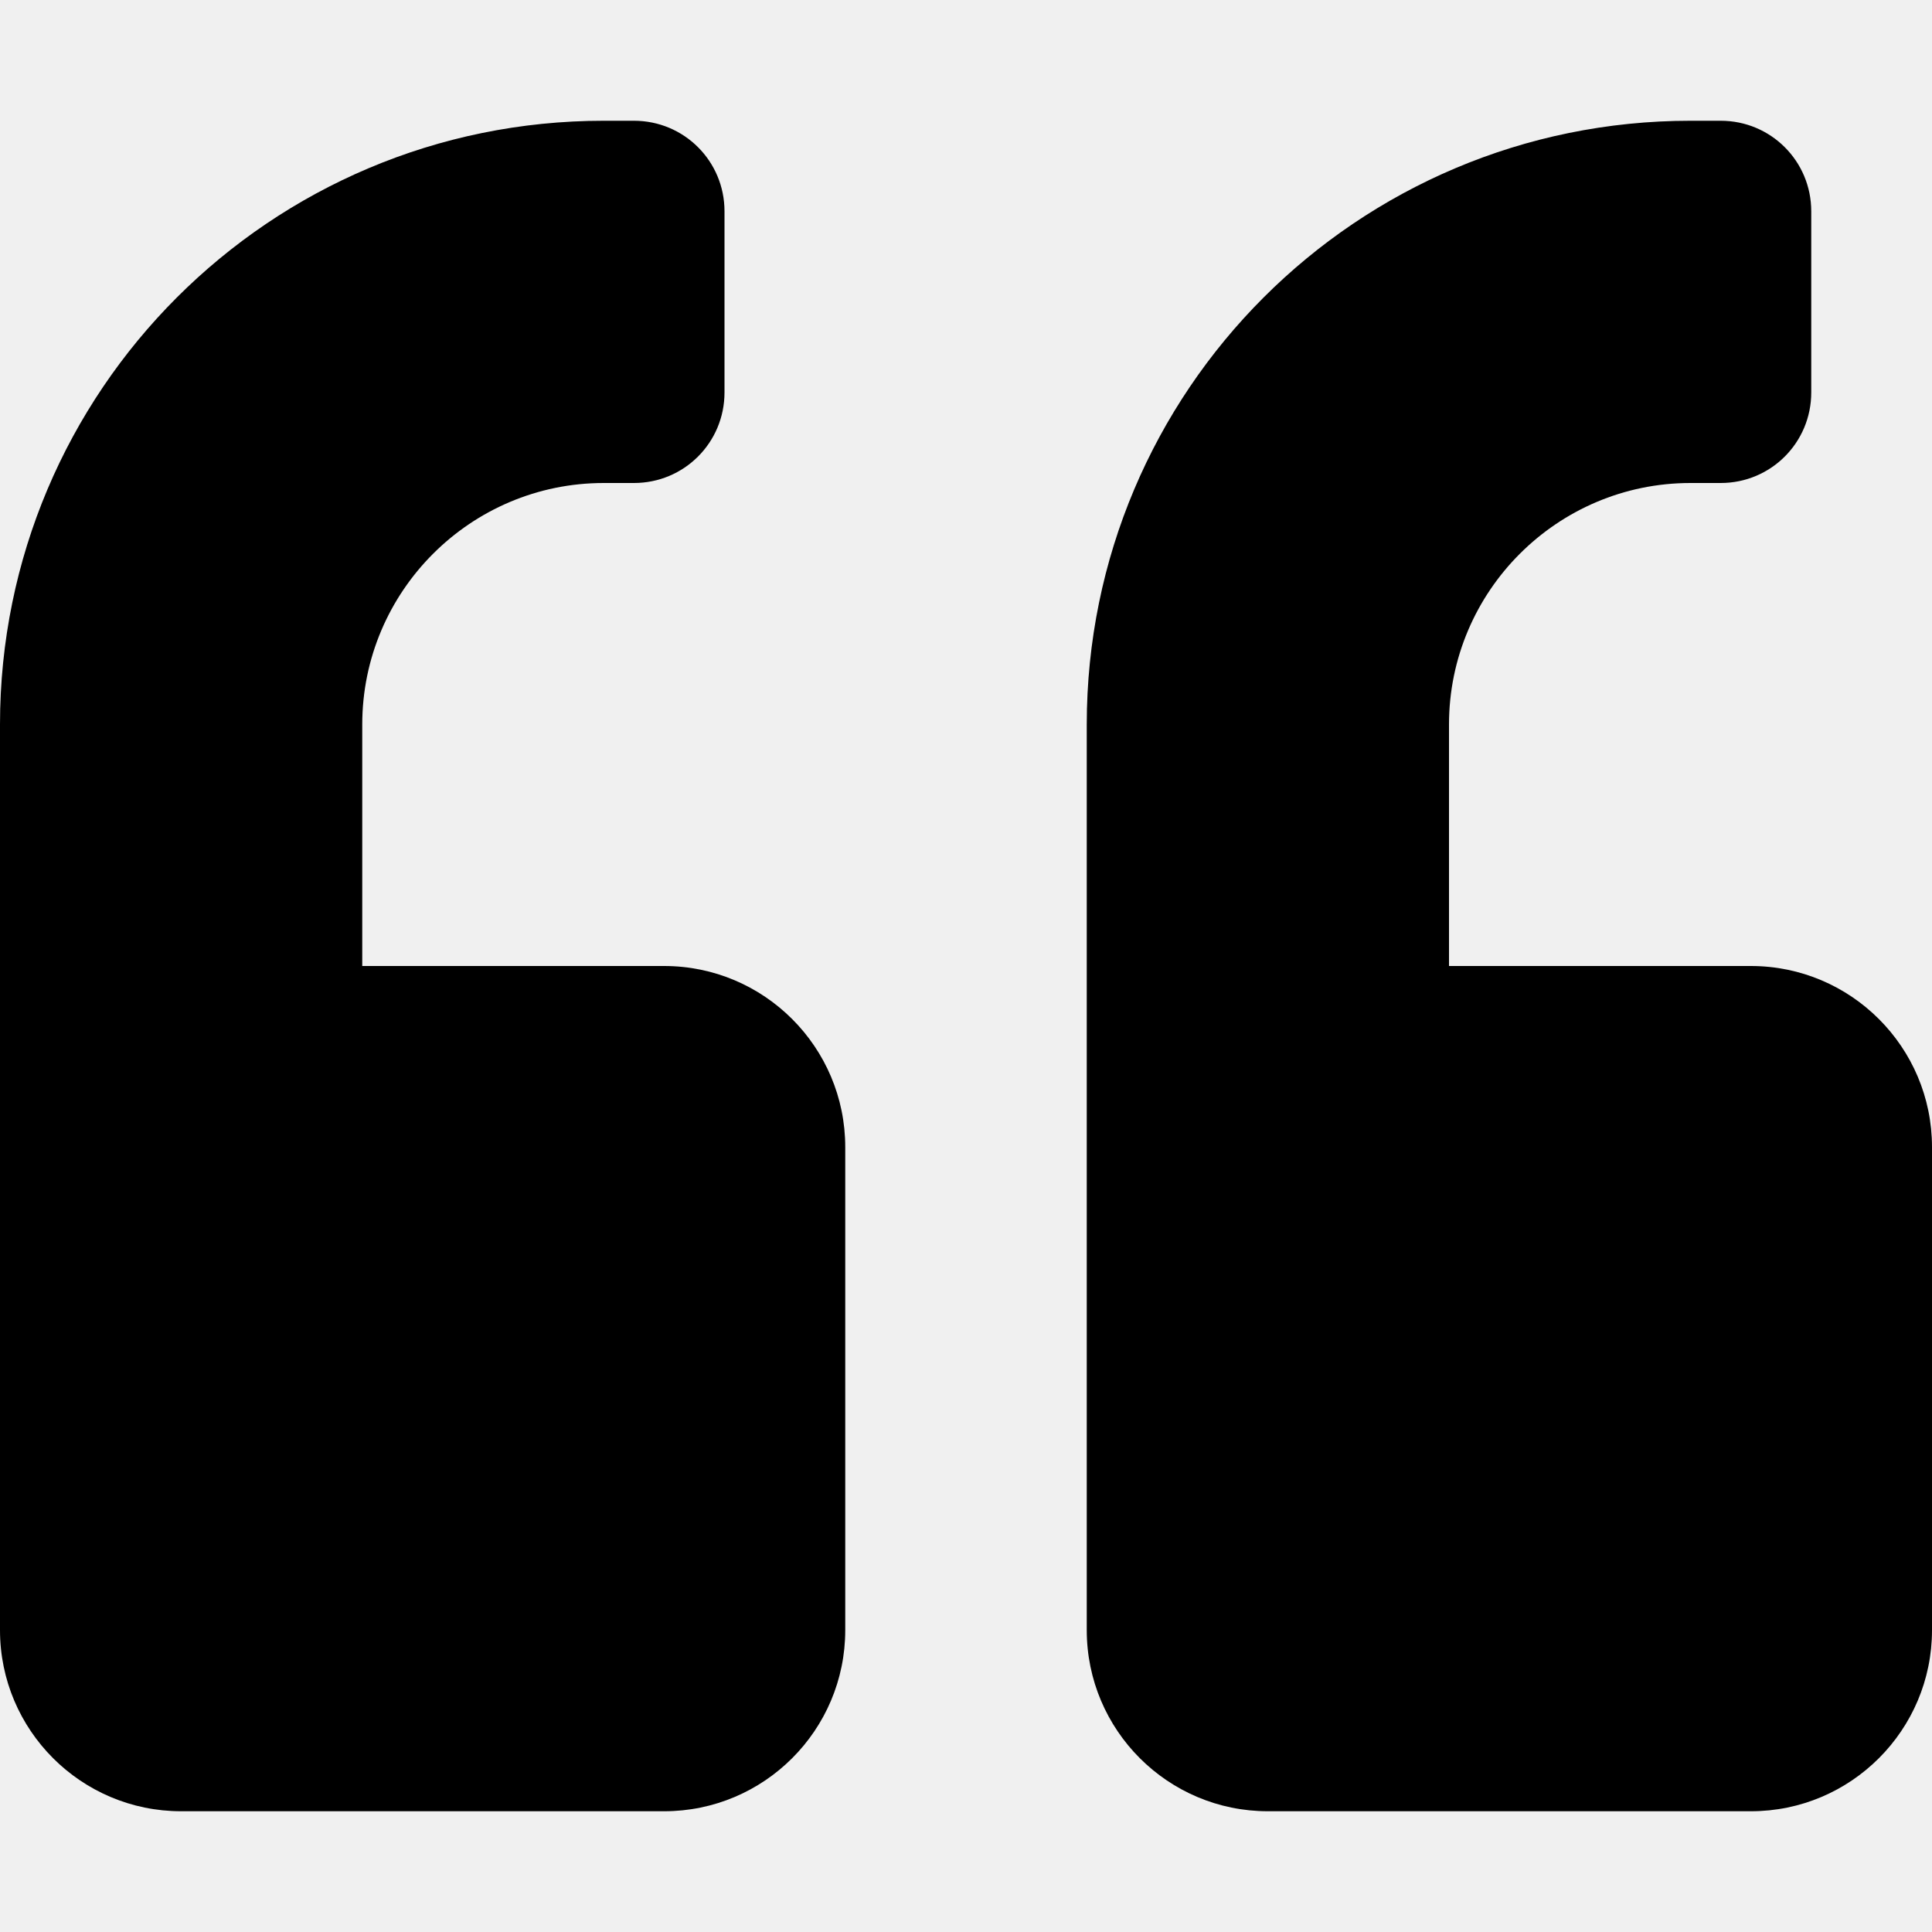
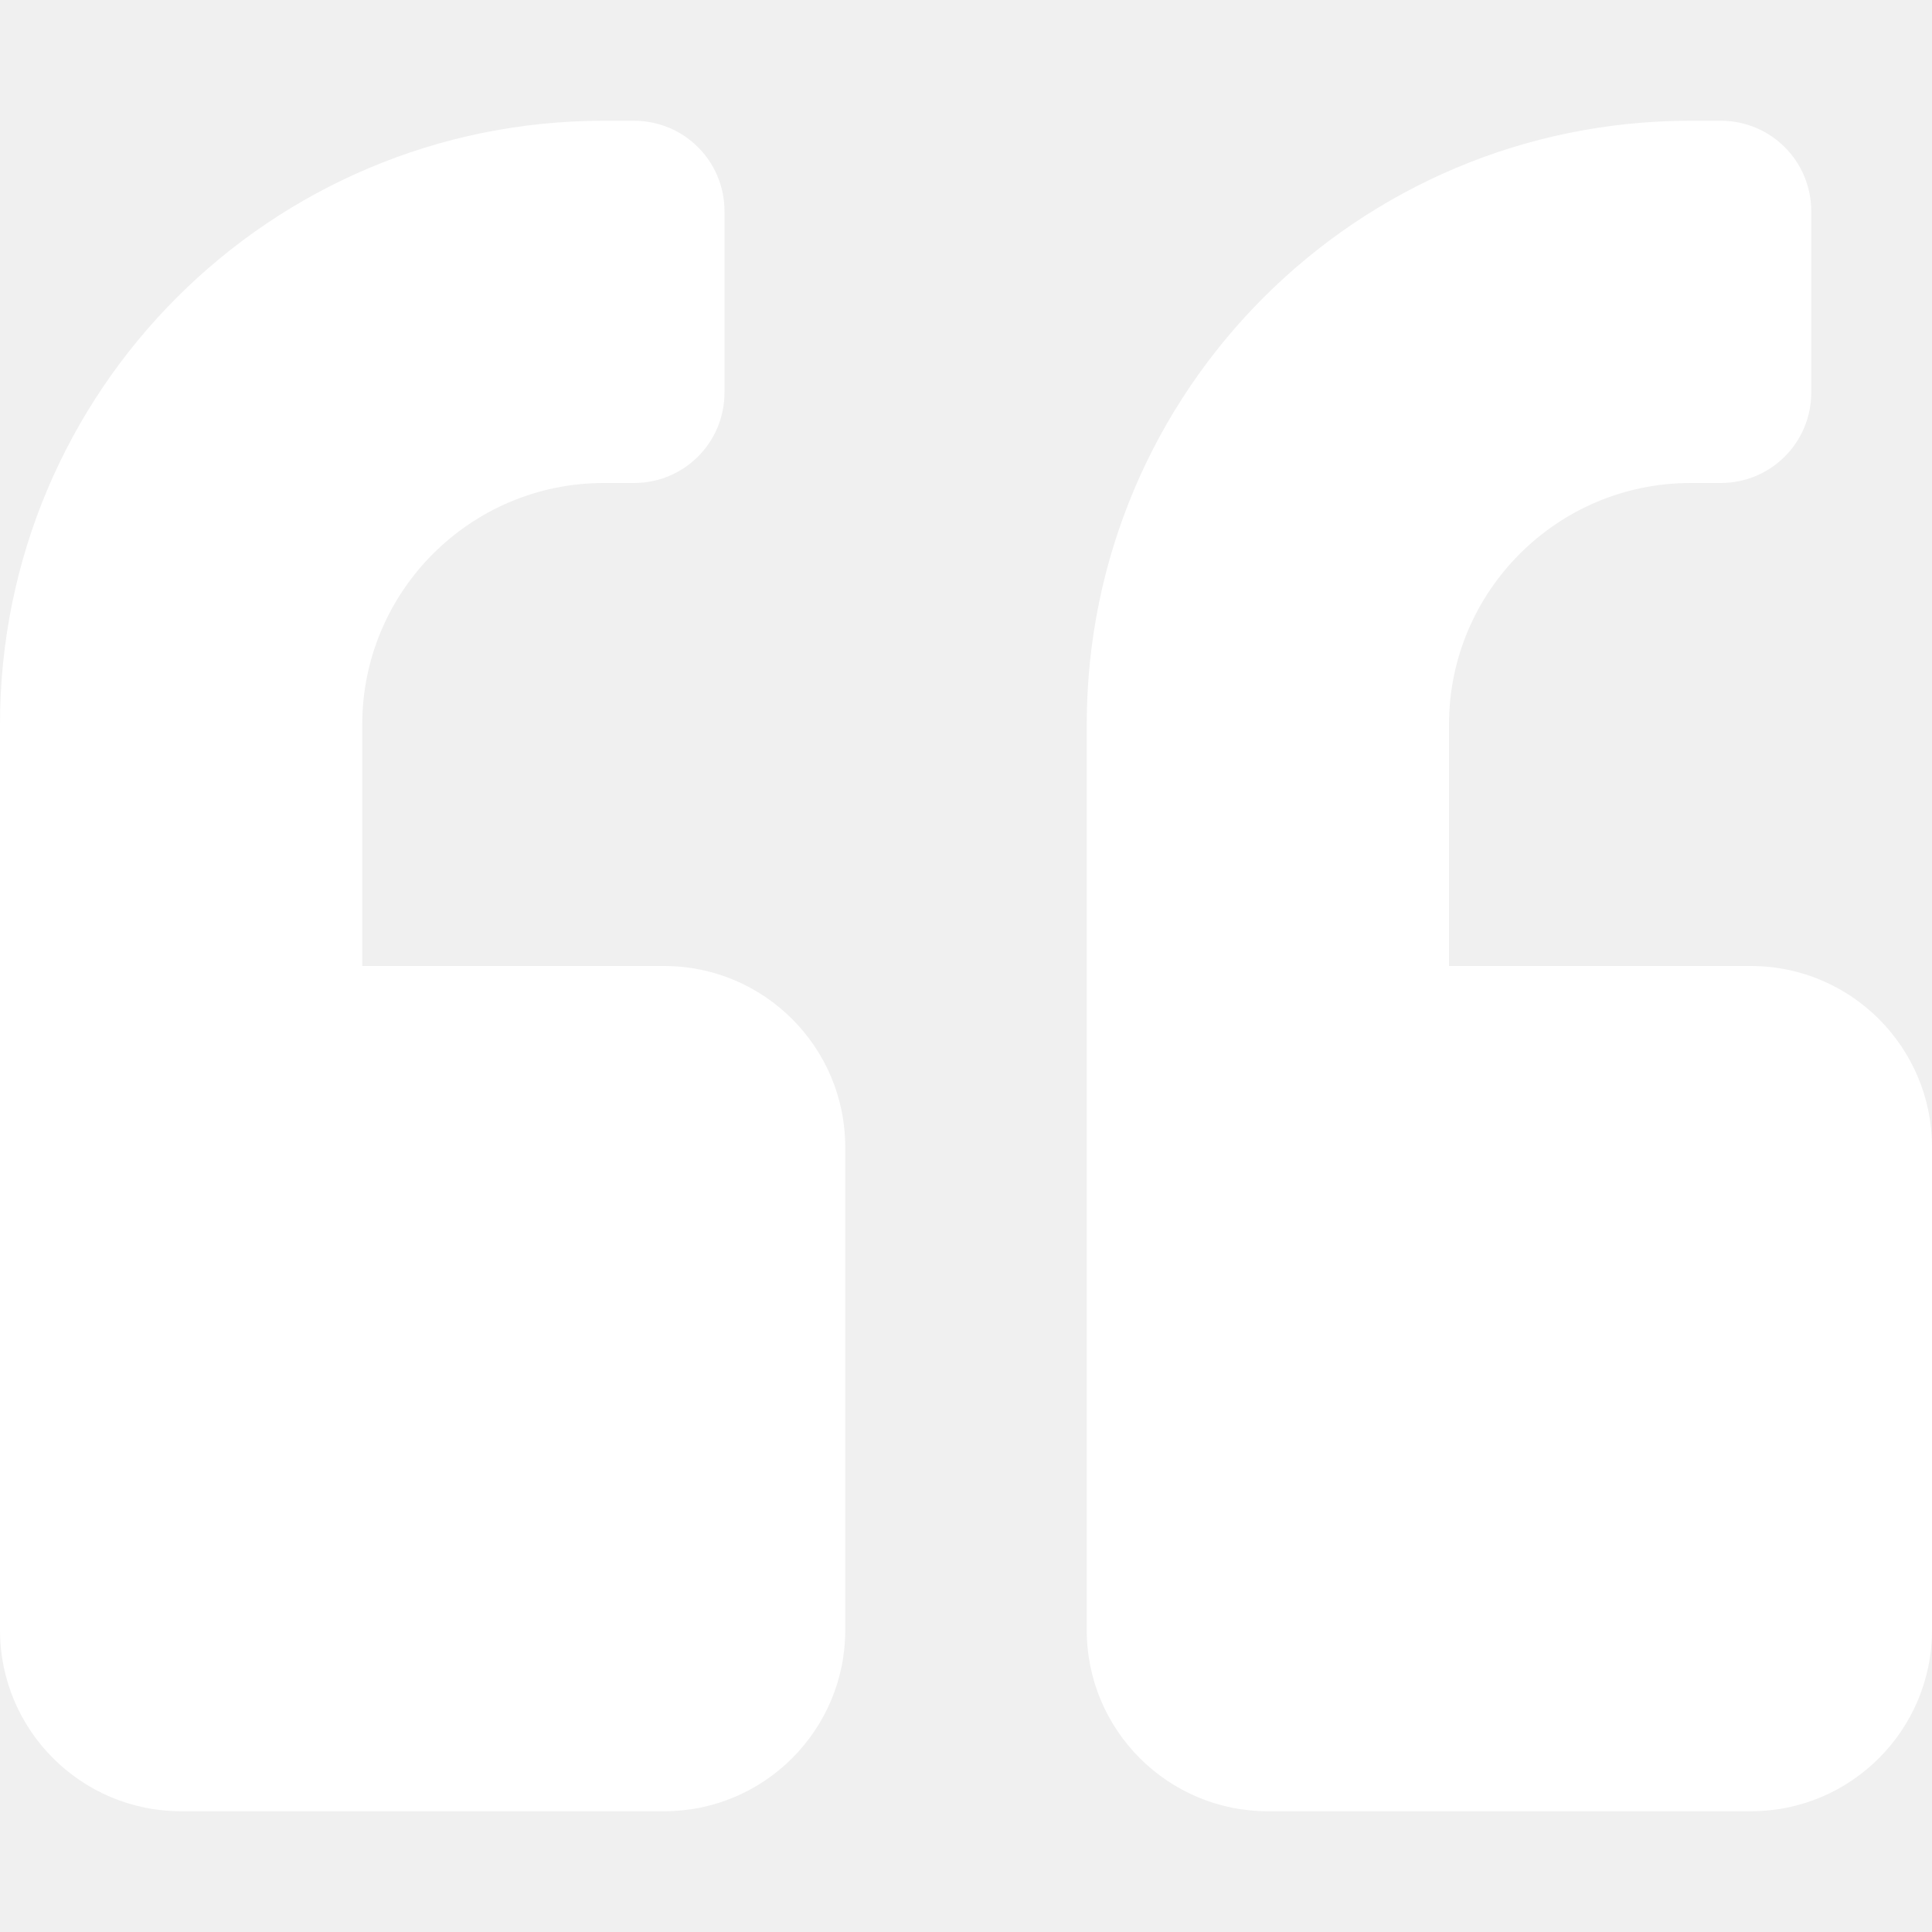
<svg xmlns="http://www.w3.org/2000/svg" width="60" height="60" viewBox="0 0 60 60" fill="none">
-   <path d="M54.375 30H45V22.5C45 18.363 48.363 15 52.5 15H53.438C54.996 15 56.25 13.746 56.25 12.188V6.562C56.25 5.004 54.996 3.75 53.438 3.75H52.5C42.141 3.75 33.75 12.141 33.75 22.5V50.625C33.75 53.73 36.27 56.25 39.375 56.25H54.375C57.48 56.25 60 53.73 60 50.625V35.625C60 32.52 57.48 30 54.375 30ZM20.625 30H11.25V22.5C11.25 18.363 14.613 15 18.75 15H19.688C21.246 15 22.5 13.746 22.5 12.188V6.562C22.5 5.004 21.246 3.75 19.688 3.75H18.75C8.391 3.75 0 12.141 0 22.5V50.625C0 53.73 2.52 56.25 5.625 56.25H20.625C23.73 56.25 26.25 53.73 26.25 50.625V35.625C26.25 32.52 23.73 30 20.625 30Z" fill="black" />
+   <path d="M54.375 30H45V22.5C45 18.363 48.363 15 52.5 15H53.438C54.996 15 56.25 13.746 56.25 12.188V6.562C56.25 5.004 54.996 3.75 53.438 3.75H52.5C42.141 3.75 33.75 12.141 33.75 22.5V50.625C33.75 53.73 36.27 56.25 39.375 56.25H54.375C57.48 56.25 60 53.73 60 50.625V35.625C60 32.52 57.48 30 54.375 30ZM20.625 30H11.25V22.5C11.25 18.363 14.613 15 18.75 15H19.688C21.246 15 22.5 13.746 22.5 12.188V6.562C22.5 5.004 21.246 3.75 19.688 3.75H18.75C8.391 3.75 0 12.141 0 22.5V50.625C0 53.73 2.52 56.25 5.625 56.25H20.625C23.73 56.25 26.25 53.73 26.25 50.625V35.625C26.25 32.52 23.73 30 20.625 30Z" fill="white" />
</svg>
